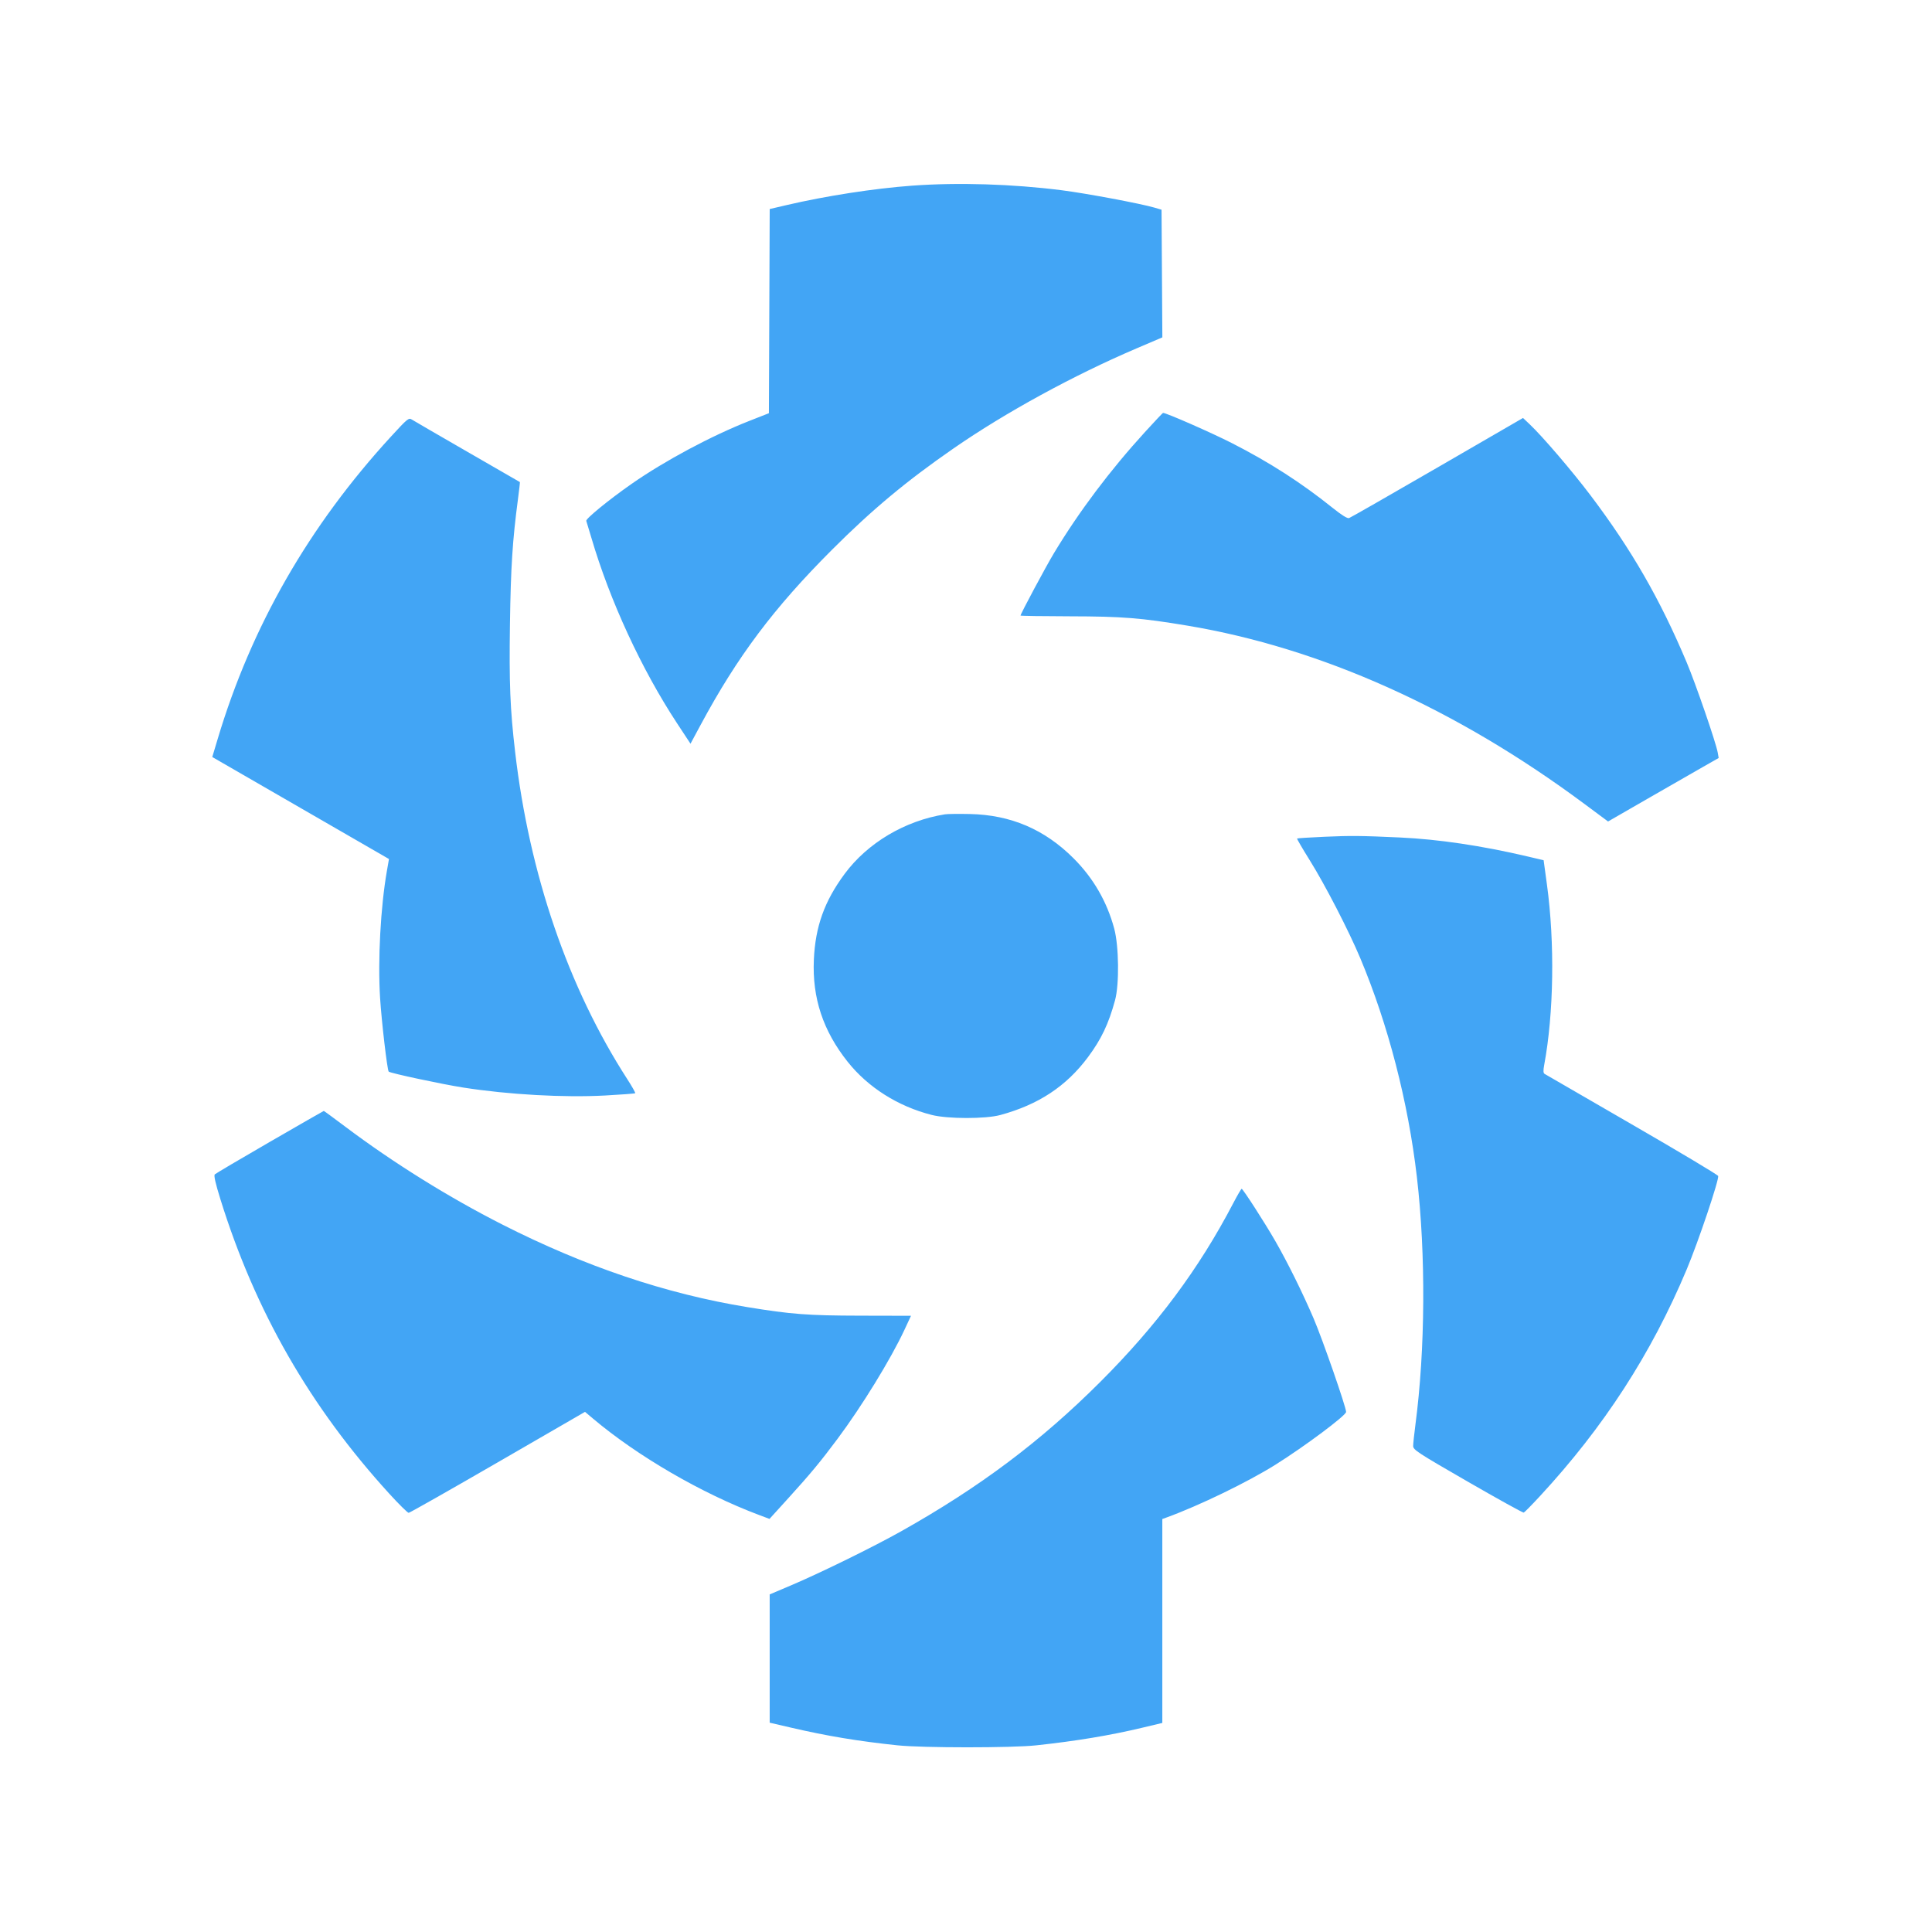
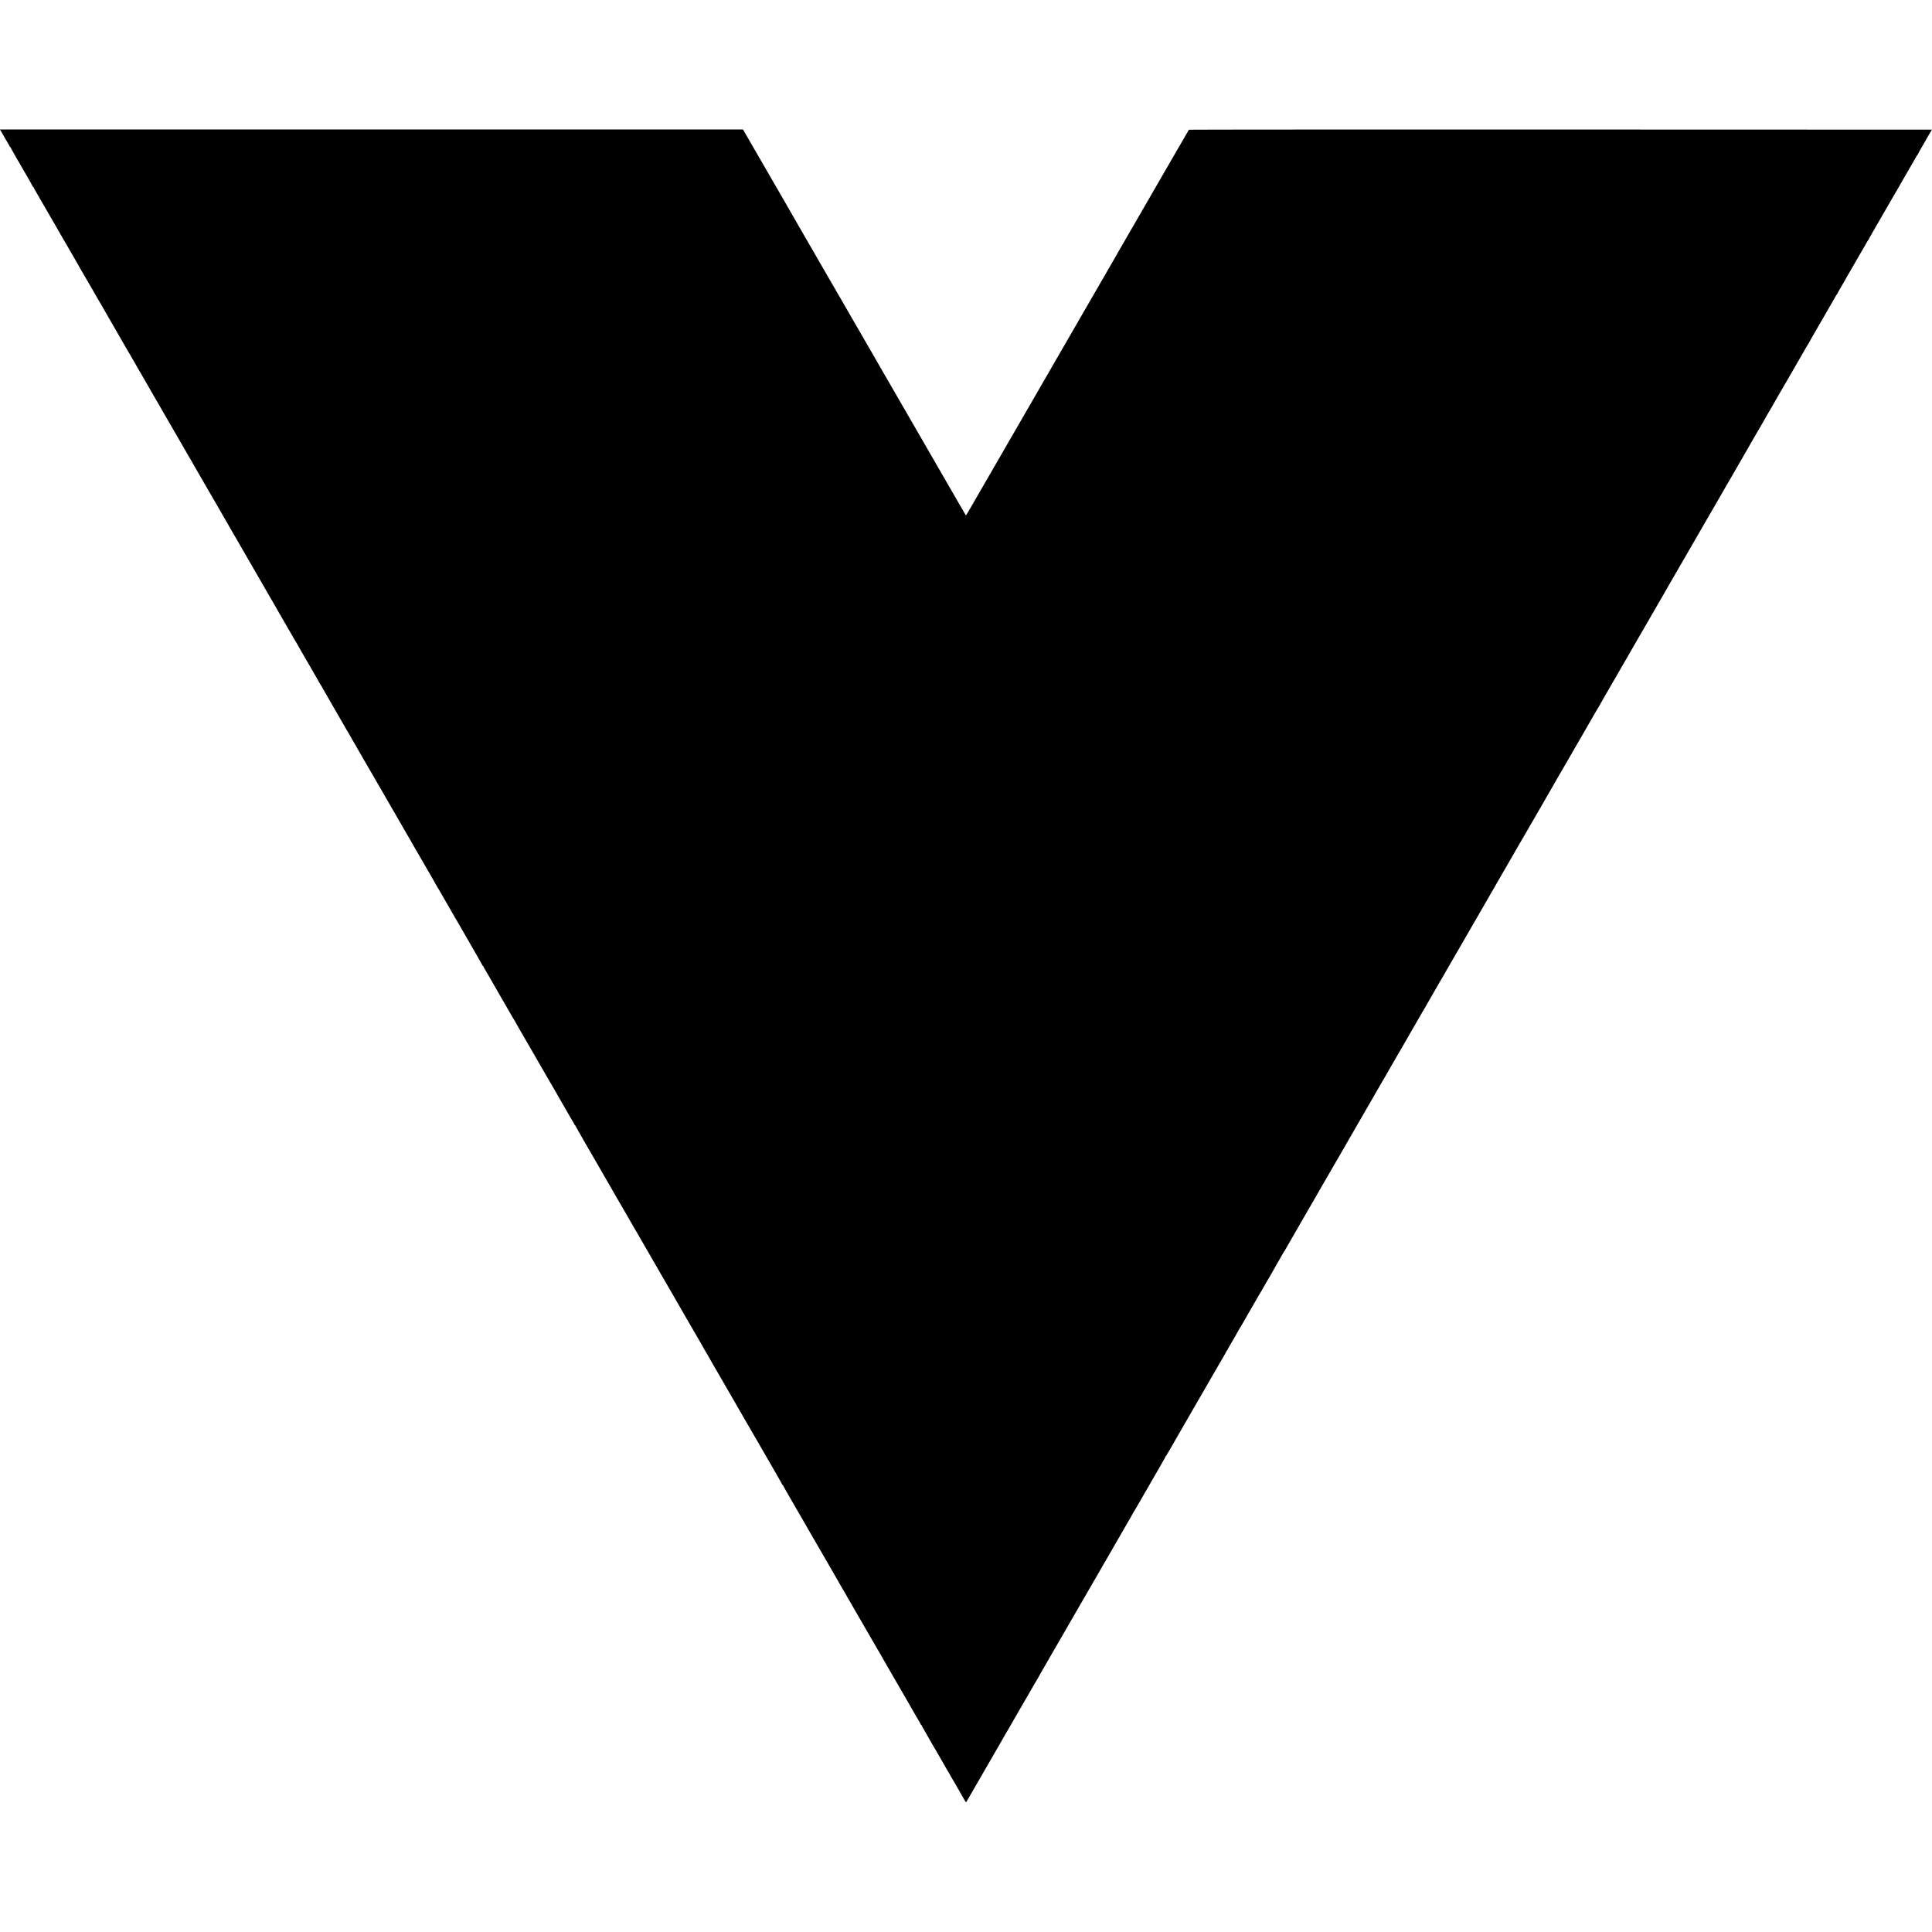
- <svg xmlns="http://www.w3.org/2000/svg" width="1240" height="1240">
-   <path d="M585.5 119.157c-24.392 1.775-55.454 6.582-80.743 12.495l-10.743 2.512-.257 65.522-.257 65.523-12.5 4.911c-24.453 9.608-54.301 25.574-75.692 40.488-14.402 10.041-29.52 22.393-29.025 23.713.243.648 1.692 5.443 3.22 10.655 11.868 40.48 32.267 84.639 55.173 119.442l8.503 12.917 6.683-12.417c23.502-43.672 46.807-74.722 84.066-112.002 25.738-25.754 47.825-44.173 78.072-65.109 33.386-23.108 77-46.934 117.761-64.332l16.261-6.94-.261-40.974-.261-40.973-4.5-1.319c-8.958-2.625-43.862-9.169-59.5-11.155-31.749-4.032-66.513-5.102-96-2.957M734.906 277.25c-22.472 24.627-42.334 51.05-58.443 77.75-5.099 8.45-21.464 39.014-21.462 40.083 0 .229 14.287.445 31.75.479 33.627.065 45.612 1.017 75.303 5.978 85.759 14.331 172.63 53.33 254.813 114.394l15.221 11.31 25.706-14.808c14.138-8.144 30.112-17.312 35.497-20.372l9.79-5.564-.61-3.5c-1.096-6.29-14.149-44.185-19.977-58-17.139-40.622-35.248-72.077-61.599-107-11.686-15.488-30.818-37.844-39.039-45.62l-4.356-4.119-55 31.858c-30.25 17.522-55.747 32.106-56.66 32.408-1.079.358-4.75-1.93-10.5-6.543-20.084-16.116-40.545-29.274-64.607-41.547C777.601 277.739 748.585 265 746.461 265c-.207 0-5.407 5.512-11.555 12.25m-483.911 2.889c-52.729 57.452-89.592 121.745-111.254 194.044l-3.501 11.683 56.707 32.735 56.706 32.734-1.326 7.583c-4.069 23.272-5.894 57.248-4.381 81.582.926 14.898 4.591 46.254 5.526 47.28.898.986 34.289 8.122 48.028 10.264 28.958 4.515 64.488 6.499 90.867 5.074 10.377-.56 19.07-1.222 19.319-1.471.248-.248-2.035-4.306-5.074-9.017-37.96-58.843-62.879-131.564-72.005-210.13-3.219-27.711-3.869-43.866-3.307-82.149.534-36.338 1.631-53.441 5.12-79.832.798-6.039 1.368-11.04 1.266-11.112-.102-.073-15.261-8.815-33.686-19.427-18.425-10.613-34.464-19.919-35.642-20.682-2.027-1.312-2.739-.735-13.363 10.841M606.5 522.653c-25.669 4.073-49.712 18.357-64.437 38.283-12.956 17.531-18.769 33.768-19.713 55.064-1.087 24.502 5.901 45.6 21.676 65.452 13.091 16.473 32.315 28.634 53.974 34.141 10.222 2.599 34.507 2.629 44 .054 24.469-6.637 42.328-18.418 56.253-37.107 8.576-11.511 13.261-21.347 17.403-36.54 2.782-10.202 2.502-34.762-.523-46-4.654-17.286-13.403-32.422-26.057-45.076-18.639-18.639-40.322-27.911-66.576-28.47-7.15-.152-14.35-.062-16 .199m243.676 14.396c-9.529.421-17.487.928-17.685 1.126-.198.198 3.43 6.427 8.061 13.843 9.872 15.805 25.076 45.255 32.515 62.982 17.89 42.628 30.726 92.267 36.33 140.5 5.776 49.707 5.41 110.661-.955 158.936-.793 6.015-1.442 12.144-1.442 13.62 0 2.476 2.712 4.248 35.027 22.888 19.264 11.113 35.44 20.059 35.946 19.88.506-.178 5.205-4.957 10.444-10.619 40.968-44.285 71.417-91.321 94.113-145.385 7.518-17.906 21.003-57.989 20.208-60.062-.302-.785-25.229-15.681-55.393-33.103-30.165-17.421-55.37-32.011-56.011-32.422-.843-.54-.908-2.132-.233-5.74 6.158-32.924 6.854-78.418 1.771-115.688l-2.141-15.695-10.616-2.49c-29.261-6.862-56.983-10.974-81.615-12.105-25.026-1.149-31.483-1.212-48.324-.466M173.193 732.877c-18.869 10.91-34.771 20.301-35.338 20.868-.708.708.416 5.685 3.59 15.893 22.372 71.955 57.534 133.26 108.468 189.112 6.144 6.737 11.715 12.235 12.379 12.217.665-.019 26.402-14.607 57.195-32.419l55.987-32.386 5.013 4.231c28.719 24.239 69.849 48.122 106.705 61.961l6.691 2.512 11.972-13.183c14.282-15.727 20.74-23.512 31.675-38.183 15.78-21.171 34.174-51.134 42.972-70l4.197-9-32.6-.072c-33.662-.073-44.236-.877-72.599-5.517-52.086-8.52-104.017-26.026-157-52.926-34.47-17.5-69.941-39.589-100.682-62.699-7.525-5.657-13.825-10.277-14-10.266-.175.011-15.756 8.946-34.625 19.857M791.52 772.25c-22.058 42.207-48.977 78.371-85.449 114.795-38.124 38.072-77.236 67.416-127.546 95.69-17.969 10.099-51.743 26.686-70.775 34.76l-13.75 5.834v82.327l13.75 3.194c23.233 5.395 43.059 8.689 68.25 11.336 16.09 1.691 73.361 1.705 89 .021 25.772-2.774 47.439-6.375 68.25-11.344l12.75-3.045V974.95l2.75-1.001c20.982-7.643 52.157-22.755 69.847-33.859 18.882-11.852 45.274-31.559 45.357-33.868.102-2.831-15.119-46.644-20.841-59.99-7.171-16.726-16.651-35.878-24.655-49.808-6.712-11.68-20.708-33.401-21.531-33.415-.315-.005-2.748 4.154-5.407 9.241" fill="#42a5f5" fill-rule="evenodd" />
+ <svg xmlns="http://www.w3.org/2000/svg" version="1.0" width="16pt" height="16pt" viewBox="0 0 16 16" preserveAspectRatio="xMidYMid meet">
+   <g transform="translate(0,16) scale(0.00032,-0.00032)" fill="#000000" stroke="none">
+     <path d="M18 46618 c45 -75 122 -207 122 -211 0 -2 25 -45 55 -95 30 -50 55 -96 55 -102 0 -5 5 -10 10 -10 6 0 10 -4 10 -9 0 -5 73 -135 161 -288 89 -153 173 -298 187 -323 14 -25 32 -57 41 -72 88 -149 187 -324 189 -335 2 -7 8 -13 13 -13 5 0 9 -4 9 -10 0 -5 46 -89 103 -187 175 -302 490 -846 507 -876 8 -16 20 -36 25 -45 28 -46 290 -498 339 -585 13 -23 74 -129 136 -236 61 -107 123 -215 137 -240 14 -25 29 -50 33 -56 5 -5 23 -37 40 -70 18 -33 38 -67 44 -75 11 -16 21 -33 63 -109 14 -25 29 -50 33 -56 4 -5 21 -35 38 -65 55 -100 261 -455 269 -465 4 -5 14 -21 20 -35 15 -29 41 -75 103 -180 24 -41 52 -88 60 -105 9 -16 57 -100 107 -185 112 -193 362 -626 380 -660 8 -14 23 -38 33 -55 11 -16 23 -37 27 -45 4 -8 26 -46 48 -85 23 -38 53 -90 67 -115 46 -81 64 -113 178 -310 62 -107 121 -210 132 -227 37 -67 56 -99 85 -148 16 -27 32 -57 36 -65 4 -8 15 -27 25 -42 9 -15 53 -89 96 -165 44 -76 177 -307 296 -513 120 -206 268 -463 330 -570 131 -227 117 -203 200 -348 36 -62 73 -125 82 -140 10 -15 21 -34 25 -42 4 -8 20 -37 36 -65 17 -27 38 -65 48 -82 49 -85 64 -111 87 -153 13 -25 28 -49 32 -55 4 -5 78 -134 165 -285 87 -151 166 -288 176 -305 10 -16 26 -43 35 -59 9 -17 125 -217 257 -445 132 -229 253 -441 270 -471 17 -30 45 -79 64 -108 18 -29 33 -54 33 -57 0 -2 20 -37 44 -77 24 -40 123 -212 221 -383 97 -170 190 -330 205 -355 16 -25 39 -65 53 -90 13 -25 81 -144 152 -265 70 -121 137 -238 150 -260 12 -22 37 -65 55 -95 18 -30 43 -73 55 -95 12 -22 48 -85 80 -140 77 -132 163 -280 190 -330 13 -22 71 -123 130 -225 59 -102 116 -199 126 -217 10 -17 29 -50 43 -72 15 -22 26 -43 26 -45 0 -2 27 -50 60 -106 33 -56 60 -103 60 -105 0 -2 55 -98 90 -155 8 -14 182 -316 239 -414 13 -22 45 -79 72 -124 27 -46 49 -86 49 -89 0 -2 14 -24 30 -48 16 -24 30 -46 30 -49 0 -5 74 -135 100 -176 5 -8 24 -42 43 -75 50 -88 58 -101 262 -455 104 -179 199 -345 213 -370 14 -25 28 -49 32 -55 4 -5 17 -26 28 -45 10 -19 62 -109 114 -200 114 -197 133 -230 170 -295 16 -27 33 -57 38 -65 17 -28 96 -165 103 -180 4 -8 16 -28 26 -45 10 -16 77 -131 148 -255 72 -124 181 -313 243 -420 62 -107 121 -209 131 -227 35 -62 323 -560 392 -678 38 -66 83 -145 100 -175 16 -30 33 -59 37 -65 4 -5 17 -27 29 -47 34 -61 56 -100 90 -156 17 -29 31 -55 31 -57 0 -2 17 -32 39 -67 21 -35 134 -229 251 -433 117 -203 235 -407 261 -451 27 -45 49 -85 49 -88 0 -4 8 -19 19 -34 15 -21 200 -341 309 -533 10 -19 33 -58 51 -87 17 -29 31 -54 31 -56 0 -2 25 -44 55 -94 30 -50 55 -95 55 -98 0 -4 6 -15 14 -23 7 -9 27 -41 43 -71 17 -30 170 -297 342 -594 171 -296 311 -542 311 -547 0 -5 5 -9 10 -9 6 0 10 -4 10 -10 0 -5 22 -47 49 -92 27 -46 58 -99 68 -118 24 -43 81 -140 93 -160 5 -8 66 -114 135 -235 69 -121 130 -227 135 -235 12 -21 259 -447 283 -490 10 -19 28 -47 38 -62 11 -14 19 -29 19 -32 0 -3 37 -69 83 -148 99 -170 305 -526 337 -583 13 -22 31 -53 41 -70 11 -16 22 -37 26 -45 7 -14 82 -146 103 -180 14 -24 181 -311 205 -355 13 -22 46 -80 75 -130 29 -49 64 -110 78 -135 14 -25 51 -88 82 -140 31 -52 59 -102 63 -110 4 -8 18 -33 31 -55 205 -353 284 -489 309 -535 17 -30 45 -78 62 -106 18 -28 36 -60 39 -72 4 -12 12 -22 17 -22 5 0 9 -4 9 -10 0 -5 109 -197 241 -427 133 -230 250 -431 259 -448 51 -90 222 -385 280 -485 37 -63 78 -135 92 -160 14 -25 67 -117 118 -205 51 -88 101 -175 111 -193 34 -58 55 -95 149 -257 51 -88 101 -173 110 -190 9 -16 76 -131 147 -255 72 -124 140 -241 151 -260 61 -108 281 -489 355 -615 38 -66 77 -133 87 -150 35 -63 91 -161 100 -175 14 -23 99 -169 128 -220 54 -97 135 -235 142 -245 4 -5 20 -32 35 -60 26 -48 238 -416 276 -480 10 -16 26 -46 37 -65 30 -53 382 -661 403 -695 10 -16 22 -37 26 -45 4 -8 26 -48 50 -88 24 -41 43 -75 43 -77 0 -2 22 -40 50 -85 27 -45 50 -84 50 -86 0 -3 38 -69 83 -147 84 -142 302 -520 340 -587 10 -19 34 -60 52 -90 18 -30 44 -75 57 -100 14 -25 45 -79 70 -120 25 -41 56 -96 70 -121 14 -25 77 -133 138 -240 62 -107 122 -210 132 -229 25 -43 310 -535 337 -581 11 -19 26 -45 34 -59 17 -32 238 -414 266 -460 11 -19 24 -41 28 -49 3 -7 75 -133 160 -278 84 -146 153 -269 153 -274 0 -5 5 -9 10 -9 6 0 10 -4 10 -10 0 -5 82 -150 181 -322 182 -314 201 -346 240 -415 12 -21 80 -139 152 -263 71 -124 141 -245 155 -270 14 -25 28 -49 32 -55 6 -8 145 -248 220 -380 37 -66 209 -362 229 -395 11 -19 24 -42 28 -49 4 -8 67 -118 140 -243 73 -125 133 -230 133 -233 0 -2 15 -28 33 -57 19 -29 47 -78 64 -108 17 -30 53 -93 79 -139 53 -90 82 -141 157 -272 82 -142 115 -199 381 -659 142 -245 268 -463 281 -485 12 -22 71 -125 132 -230 60 -104 172 -298 248 -430 76 -132 146 -253 156 -270 11 -16 22 -36 26 -44 3 -8 30 -54 60 -103 29 -49 53 -91 53 -93 0 -3 18 -34 40 -70 22 -36 40 -67 40 -69 0 -2 37 -66 81 -142 45 -77 98 -168 119 -204 20 -36 47 -81 58 -100 12 -19 27 -47 33 -62 6 -16 15 -28 20 -28 5 0 9 -4 9 -9 0 -6 63 -118 140 -251 77 -133 140 -243 140 -245 0 -2 18 -33 41 -70 22 -37 49 -83 60 -101 10 -19 29 -51 40 -71 25 -45 109 -189 126 -218 7 -11 17 -29 22 -40 6 -11 22 -38 35 -60 14 -22 37 -62 52 -90 14 -27 35 -62 45 -77 11 -14 19 -29 19 -32 0 -3 18 -35 40 -71 22 -36 40 -67 40 -69 0 -2 19 -35 42 -72 23 -38 55 -94 72 -124 26 -47 139 -244 171 -298 6 -9 21 -36 34 -60 28 -48 37 -51 51 -19 6 12 19 36 29 52 10 17 27 46 38 65 11 19 104 181 208 360 103 179 199 345 213 370 14 25 42 74 64 109 21 34 38 65 38 67 0 2 18 33 40 69 22 36 40 67 40 69 0 3 177 310 199 346 16 26 136 234 140 244 2 5 25 44 52 88 27 44 49 81 49 84 0 2 18 34 40 70 22 36 40 67 40 69 0 2 20 36 43 77 35 58 169 289 297 513 9 17 50 86 90 155 40 69 86 150 103 180 16 30 35 62 41 70 6 8 16 24 22 35 35 64 72 129 167 293 59 100 116 199 127 220 11 20 30 53 41 72 43 72 1070 1850 1121 1940 14 25 65 113 113 195 48 83 96 166 107 185 10 19 28 50 38 68 11 18 73 124 137 235 64 111 175 303 246 427 71 124 173 299 225 390 52 91 116 202 143 248 27 45 49 85 49 89 0 4 6 14 14 22 7 9 28 43 46 76 26 47 251 436 378 655 11 19 29 51 40 70 11 19 101 176 201 348 99 172 181 317 181 323 0 5 5 9 10 9 6 0 10 5 10 11 0 6 8 23 18 37 11 15 32 52 49 82 16 30 130 228 253 440 122 212 234 405 248 430 13 25 39 70 57 100 39 65 69 117 130 225 25 44 50 87 55 95 12 19 78 134 220 380 61 107 129 224 150 260 161 277 222 382 246 425 15 28 47 83 71 123 24 41 43 78 43 83 0 5 4 9 8 9 4 0 13 12 19 28 7 15 23 45 36 67 66 110 277 478 277 483 0 3 6 13 14 21 7 9 27 41 43 71 17 30 45 80 63 110 34 57 375 649 394 685 6 11 16 27 22 35 6 8 26 42 44 75 18 33 41 74 51 90 10 17 24 41 32 55 54 97 72 128 88 152 11 14 19 28 19 30 0 3 79 141 175 308 96 167 175 305 175 308 0 3 6 13 14 21 7 9 26 39 41 66 33 60 276 483 338 587 24 40 46 80 50 88 4 8 13 24 20 35 14 23 95 163 125 215 11 19 52 91 92 160 40 69 80 139 90 155 9 17 103 179 207 360 105 182 200 346 211 365 103 181 463 802 489 845 7 11 15 27 19 35 4 8 29 51 55 95 64 110 828 1433 848 1470 9 17 24 41 33 55 9 14 29 48 45 77 15 28 52 93 82 145 30 51 62 107 71 123 17 30 231 398 400 690 51 88 103 179 115 202 12 23 26 48 32 55 6 7 24 38 40 68 17 30 61 107 98 170 37 63 84 144 103 180 19 36 41 72 48 81 8 8 14 18 14 21 0 4 27 51 59 106 32 55 72 124 89 154 16 29 71 125 122 213 51 88 104 180 118 205 13 25 28 50 32 55 4 6 17 26 28 45 11 19 45 80 77 135 31 55 66 116 77 135 11 19 88 152 171 295 401 694 620 1072 650 1125 11 19 87 152 170 295 83 143 158 273 166 288 9 16 21 36 26 45 6 9 31 52 55 96 25 43 54 94 66 115 11 20 95 164 186 321 91 157 173 299 182 315 9 17 26 46 37 65 12 19 66 114 121 210 56 96 108 186 117 200 8 14 24 40 34 59 24 45 383 664 412 713 5 9 17 29 26 45 15 28 120 210 241 419 36 61 68 117 72 125 4 8 12 23 19 34 35 57 245 420 262 453 11 20 35 61 53 90 17 29 32 54 32 56 0 3 28 51 62 108 33 57 70 119 80 138 10 19 23 42 28 50 5 8 32 53 59 100 27 47 149 258 271 470 122 212 234 405 248 430 30 53 62 108 80 135 6 11 15 27 19 35 4 8 85 150 181 315 96 165 187 323 202 350 31 56 116 202 130 225 5 8 25 42 43 75 19 33 92 159 162 280 149 257 157 271 202 350 19 33 38 67 43 75 9 14 228 392 275 475 12 22 55 96 95 165 40 69 80 139 90 155 24 42 202 350 221 383 9 15 27 47 41 72 14 25 75 131 136 236 61 106 121 210 134 232 99 172 271 470 279 482 5 8 23 40 40 70 18 30 81 141 142 245 60 105 121 210 135 235 14 25 71 124 127 220 56 96 143 247 194 335 51 88 96 167 102 175 14 24 180 311 204 355 23 43 340 590 356 615 5 8 50 87 101 175 171 301 517 898 582 1008 25 43 46 81 46 83 0 2 12 23 27 47 14 23 40 67 56 97 16 30 35 62 42 70 7 8 15 22 18 30 4 8 20 38 37 65 16 28 33 57 37 65 6 12 111 196 143 250 5 8 55 95 112 193 57 98 113 195 126 215 12 20 27 46 32 57 6 11 14 27 20 35 5 8 76 130 156 270 80 140 165 287 187 325 23 39 52 90 66 115 13 25 30 52 37 61 8 8 14 18 14 21 0 4 41 77 92 165 50 87 175 302 276 478 101 176 208 360 236 408 28 49 67 117 86 152 19 35 41 70 48 77 6 6 12 15 12 19 0 7 124 224 167 291 12 21 23 40 23 42 0 2 21 40 46 83 26 43 55 92 64 109 54 95 327 568 354 614 19 30 45 75 59 100 71 128 82 145 89 148 4 2 8 8 8 13 0 5 42 82 94 172 311 538 496 858 518 897 14 25 40 70 58 100 18 30 42 71 53 90 10 19 79 139 152 265 73 127 142 246 153 265 10 19 43 76 72 125 29 50 63 108 75 130 65 116 80 140 87 143 4 2 8 8 8 12 0 8 114 212 140 250 6 8 14 24 20 35 5 11 54 97 108 190 l100 170 -9611 3 c-5286 1 -9614 -1 -9618 -5 -5 -6 -419 -719 -619 -1068 -89 -155 -267 -463 -323 -560 -38 -66 -81 -140 -95 -165 -31 -56 -263 -457 -526 -910 -110 -190 -224 -388 -254 -440 -29 -52 -61 -109 -71 -125 -23 -39 -243 -420 -268 -465 -11 -19 -204 -352 -428 -740 -224 -388 -477 -826 -563 -975 -85 -148 -185 -322 -222 -385 -37 -63 -120 -207 -185 -320 -65 -113 -177 -306 -248 -430 -72 -124 -172 -297 -222 -385 -51 -88 -142 -245 -202 -350 -131 -226 -247 -427 -408 -705 -65 -113 -249 -432 -410 -710 -160 -278 -388 -673 -506 -877 -118 -205 -216 -373 -219 -373 -3 0 -52 82 -109 183 -58 100 -144 250 -192 332 -95 164 -402 696 -647 1120 -85 149 -228 396 -317 550 -212 365 -982 1700 -1008 1745 -10 19 -43 76 -72 125 -29 50 -64 110 -77 135 -14 25 -63 110 -110 190 -47 80 -96 165 -110 190 -14 25 -99 171 -188 325 -89 154 -174 300 -188 325 -13 25 -64 113 -112 195 -48 83 -140 242 -205 355 -65 113 -183 317 -263 454 -79 137 -152 264 -163 282 -50 89 -335 583 -354 614 -12 19 -34 58 -50 85 -15 28 -129 226 -253 440 -124 215 -235 408 -247 430 -12 22 -69 121 -127 220 -58 99 -226 389 -373 645 -148 256 -324 561 -392 678 -67 117 -134 232 -147 255 -13 23 -33 59 -46 80 l-22 37 -9615 0 -9615 0 20 -32z" />
+   </g>
</svg>
